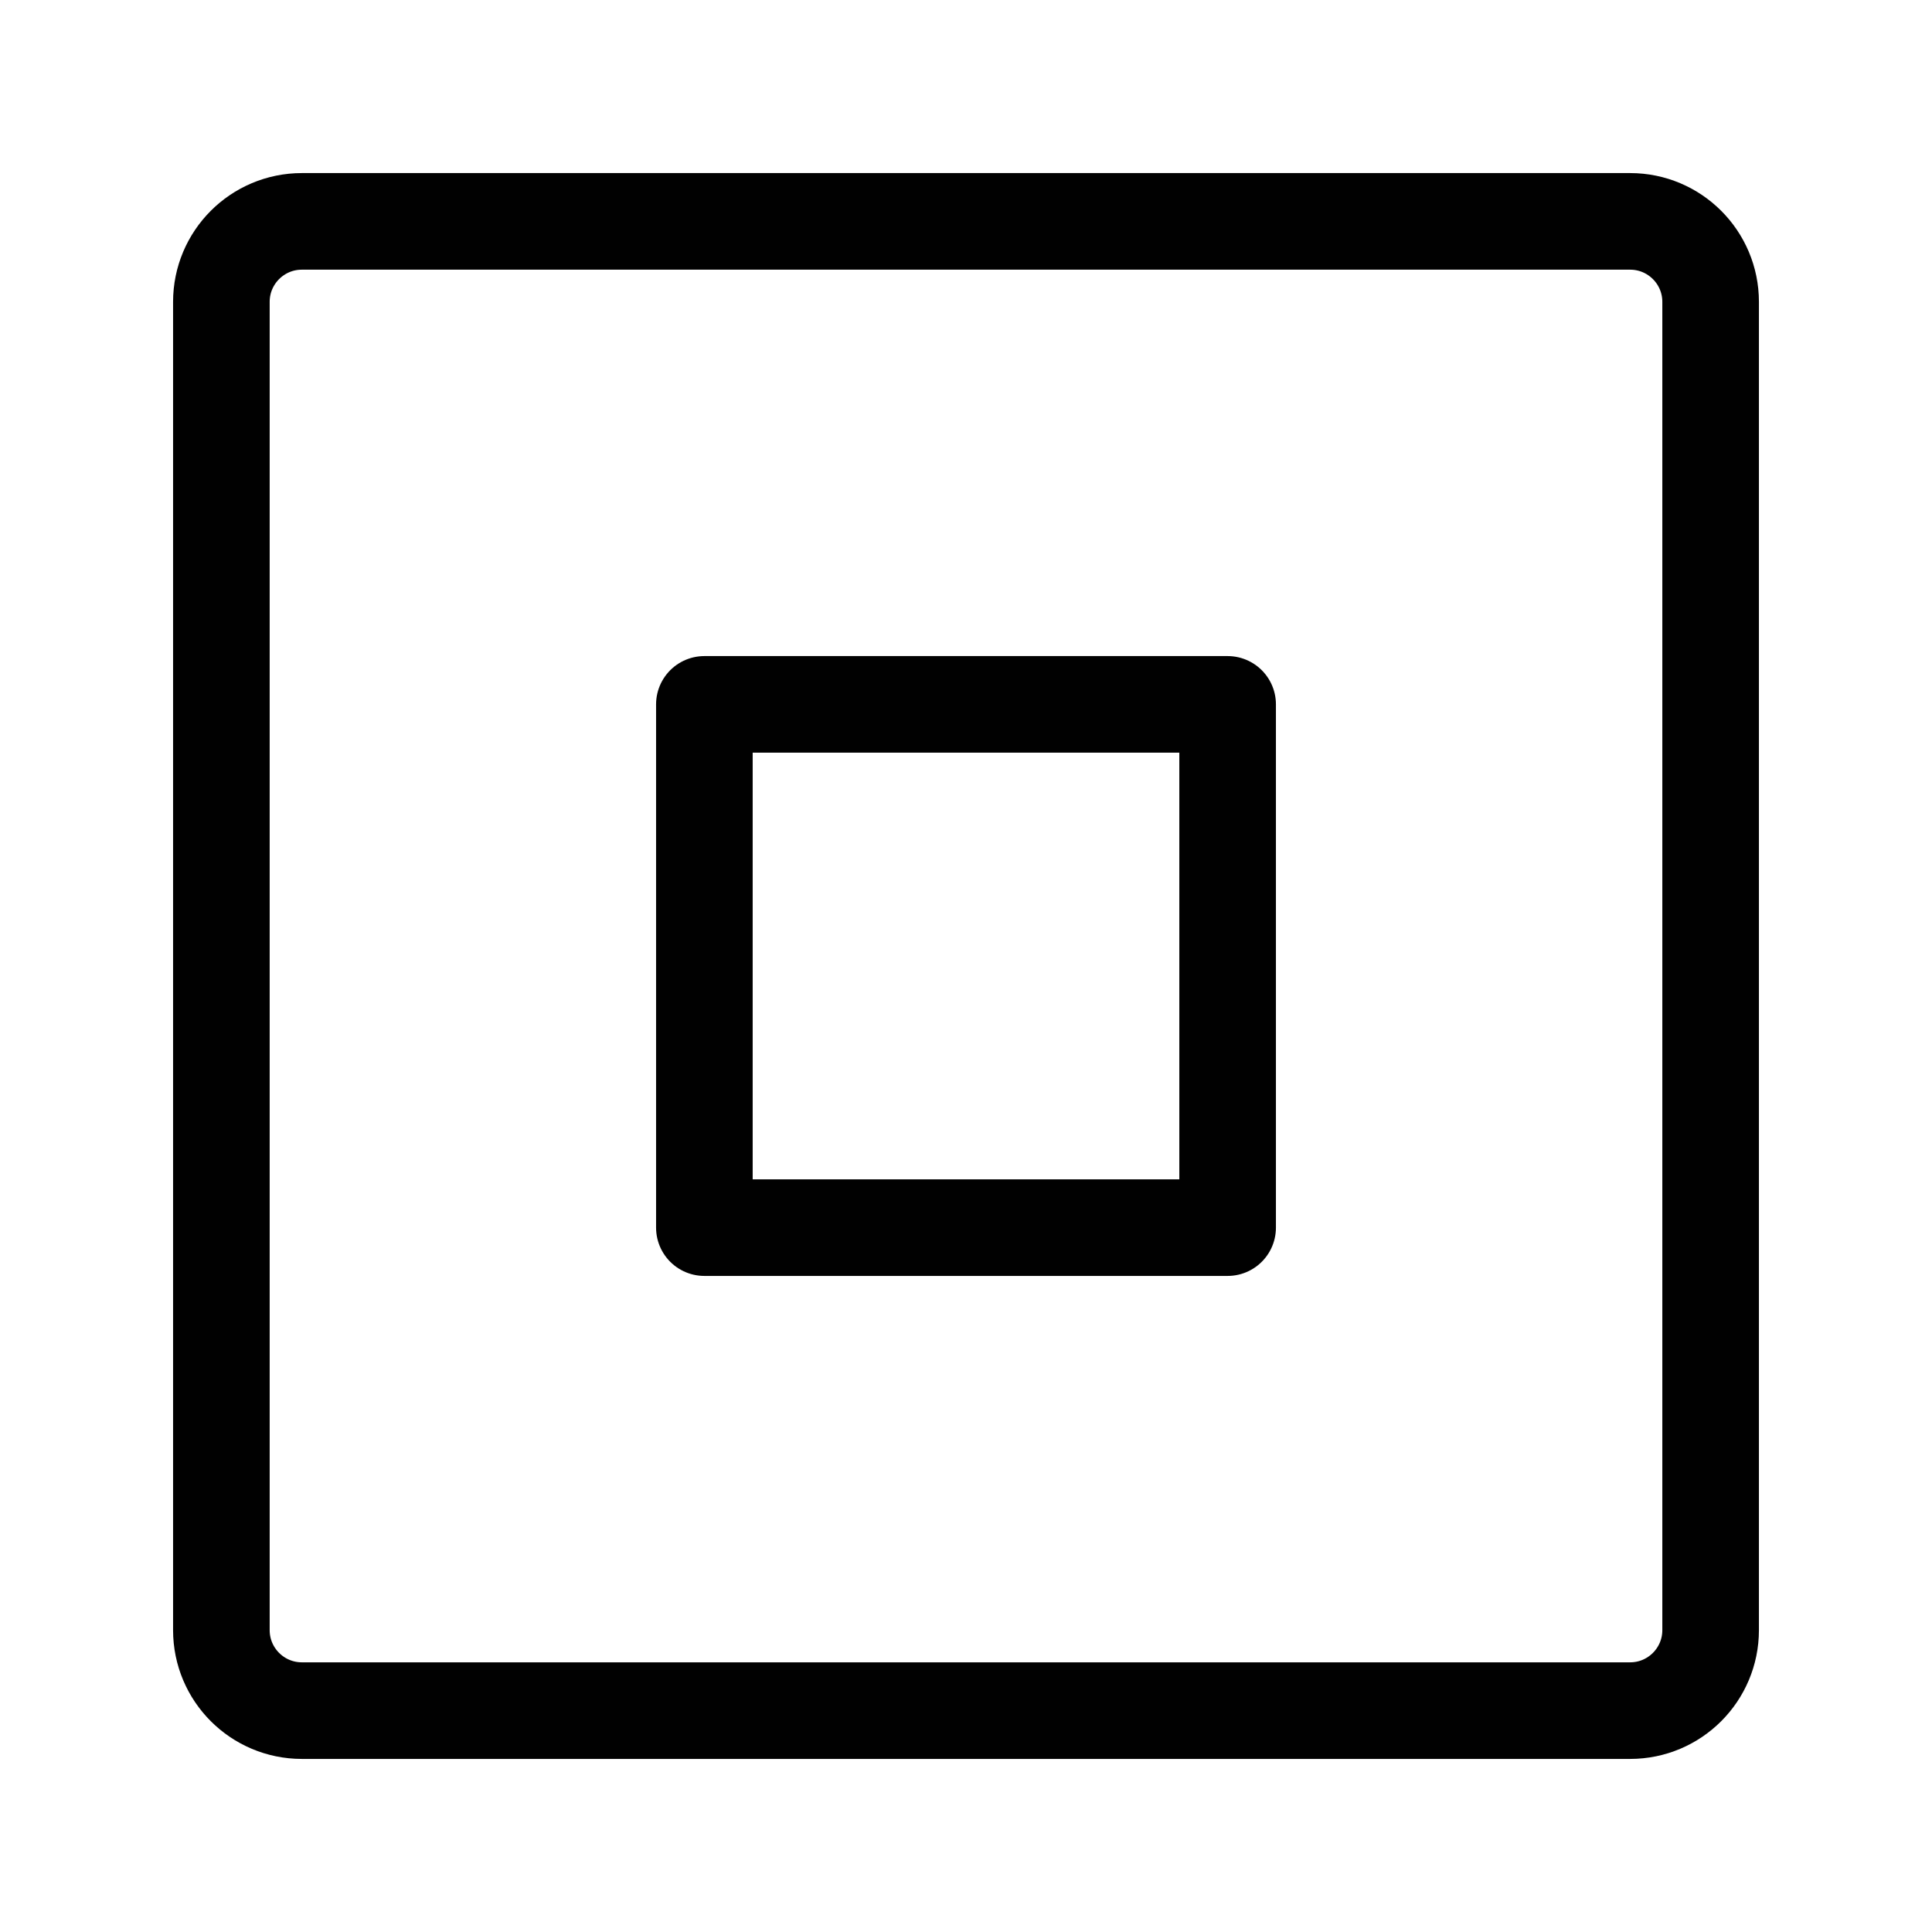
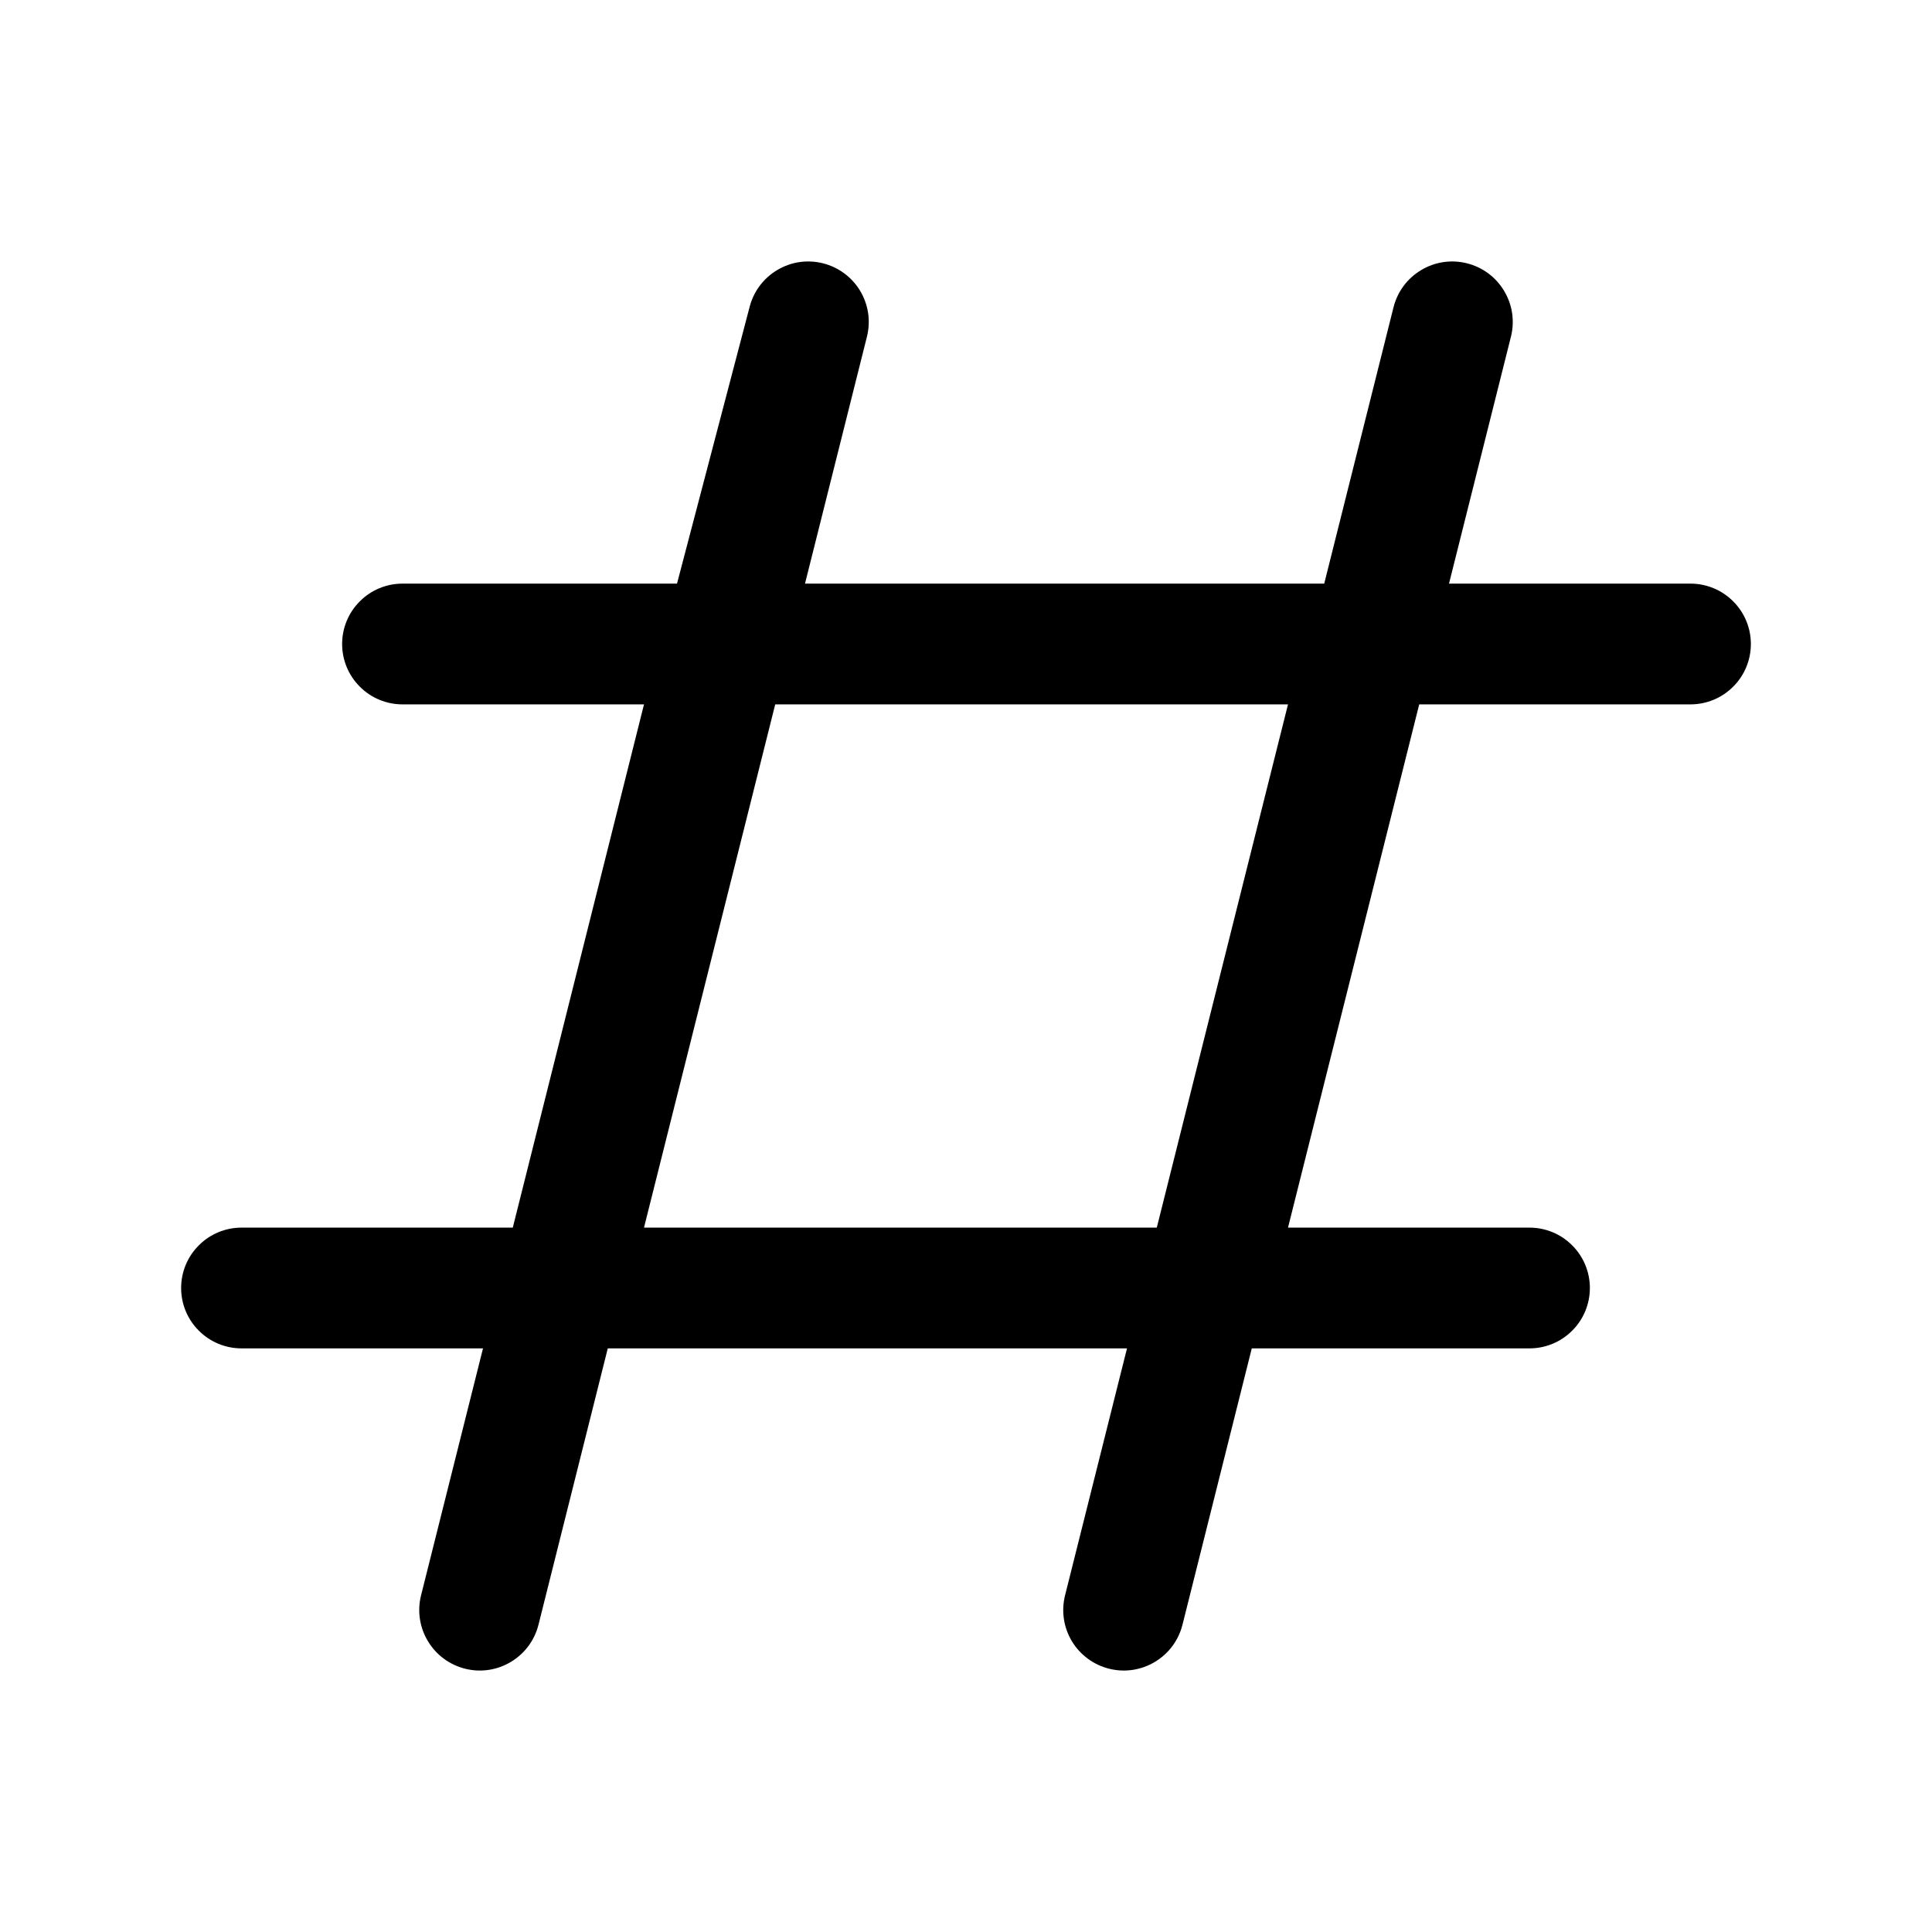
- <svg xmlns="http://www.w3.org/2000/svg" width="64px" height="64px" viewBox="0 0 48 48" fill="#010101" stroke="#010101" stroke-width="2.4">
+ <svg xmlns="http://www.w3.org/2000/svg" width="64px" height="64px" viewBox="0 0 24 24" fill="#000000">
  <g id="SVGRepo_bgCarrier" stroke-width="0" />
  <g id="SVGRepo_tracerCarrier" stroke-linecap="round" stroke-linejoin="round" />
  <g id="SVGRepo_iconCarrier">
-     <defs>
-       <style>.a{fill:none;stroke:#010101;stroke-linecap:round;stroke-linejoin:round;}</style>
-     </defs>
-     <path class="a" d="M40.5,5.5H7.5a2,2,0,0,0-2,2v33a2,2,0,0,0,2,2h33a2,2,0,0,0,2-2V7.5A2,2,0,0,0,40.5,5.5Z" />
-     <path class="a" d="M30.5,17.5h-13v13h13Z" />
+     <path d="M21 7.25H18L18.77 4.18C18.818 3.986 18.787 3.782 18.683 3.611C18.58 3.44 18.414 3.318 18.22 3.27C18.026 3.222 17.822 3.253 17.651 3.357C17.48 3.46 17.358 3.626 17.31 3.82L16.45 7.25H10L10.77 4.18C10.818 3.986 10.787 3.782 10.684 3.611C10.58 3.44 10.414 3.318 10.22 3.27C10.026 3.222 9.822 3.253 9.651 3.357C9.48 3.46 9.358 3.626 9.31 3.82L8.41 7.25H5C4.801 7.25 4.61 7.329 4.47 7.47C4.329 7.61 4.25 7.801 4.25 8C4.25 8.199 4.329 8.39 4.47 8.53C4.61 8.671 4.801 8.75 5 8.75H8L6.37 15.25H3C2.801 15.25 2.61 15.329 2.47 15.47C2.329 15.61 2.25 15.801 2.25 16C2.25 16.199 2.329 16.39 2.47 16.53C2.61 16.671 2.801 16.75 3 16.75H6L5.23 19.82C5.182 20.014 5.213 20.218 5.317 20.389C5.42 20.56 5.586 20.682 5.78 20.73C5.974 20.778 6.178 20.747 6.349 20.643C6.52 20.54 6.642 20.374 6.69 20.18L7.55 16.75H14L13.23 19.82C13.182 20.014 13.213 20.218 13.316 20.389C13.42 20.56 13.586 20.682 13.78 20.73C13.974 20.778 14.178 20.747 14.349 20.643C14.52 20.54 14.642 20.374 14.69 20.18L15.55 16.75H19C19.199 16.75 19.39 16.671 19.53 16.53C19.671 16.39 19.75 16.199 19.75 16C19.75 15.801 19.671 15.61 19.53 15.47C19.39 15.329 19.199 15.25 19 15.25H16L17.63 8.75H21C21.199 8.75 21.39 8.671 21.53 8.53C21.671 8.39 21.75 8.199 21.75 8C21.75 7.801 21.671 7.61 21.53 7.47C21.39 7.329 21.199 7.25 21 7.25ZM16 8.75L14.37 15.25H8L9.63 8.75H16Z" />
  </g>
</svg>
